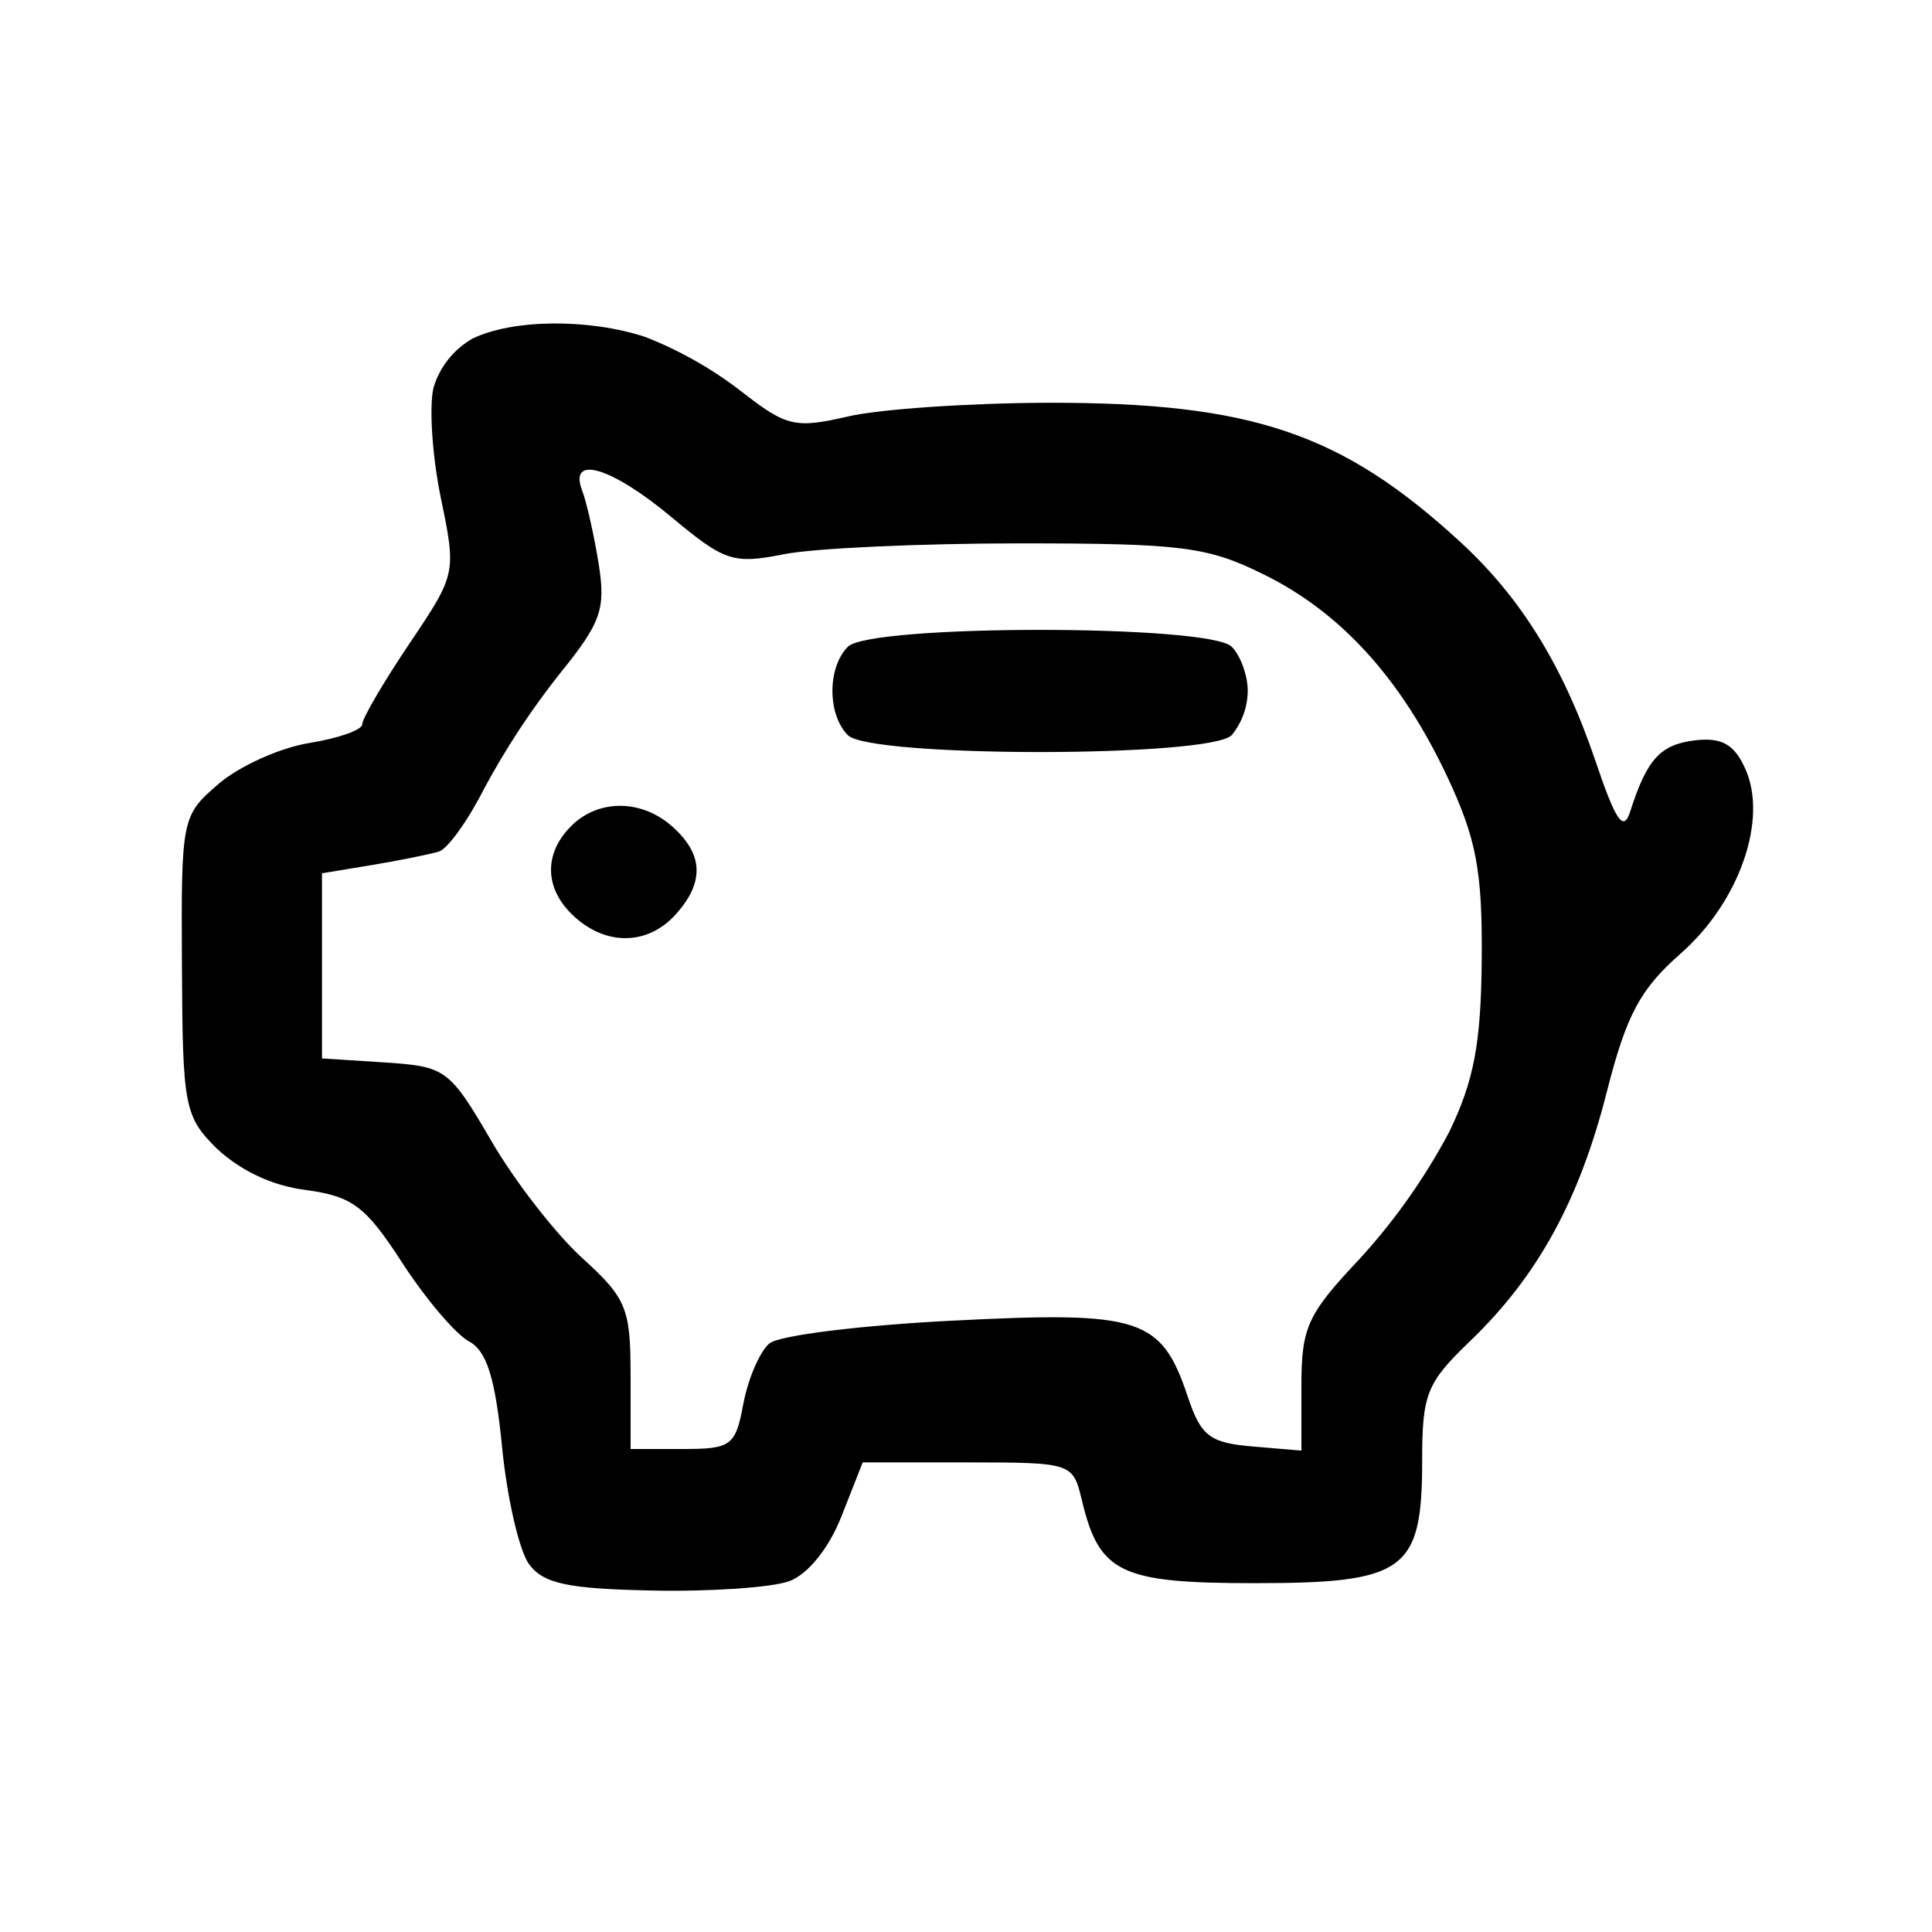
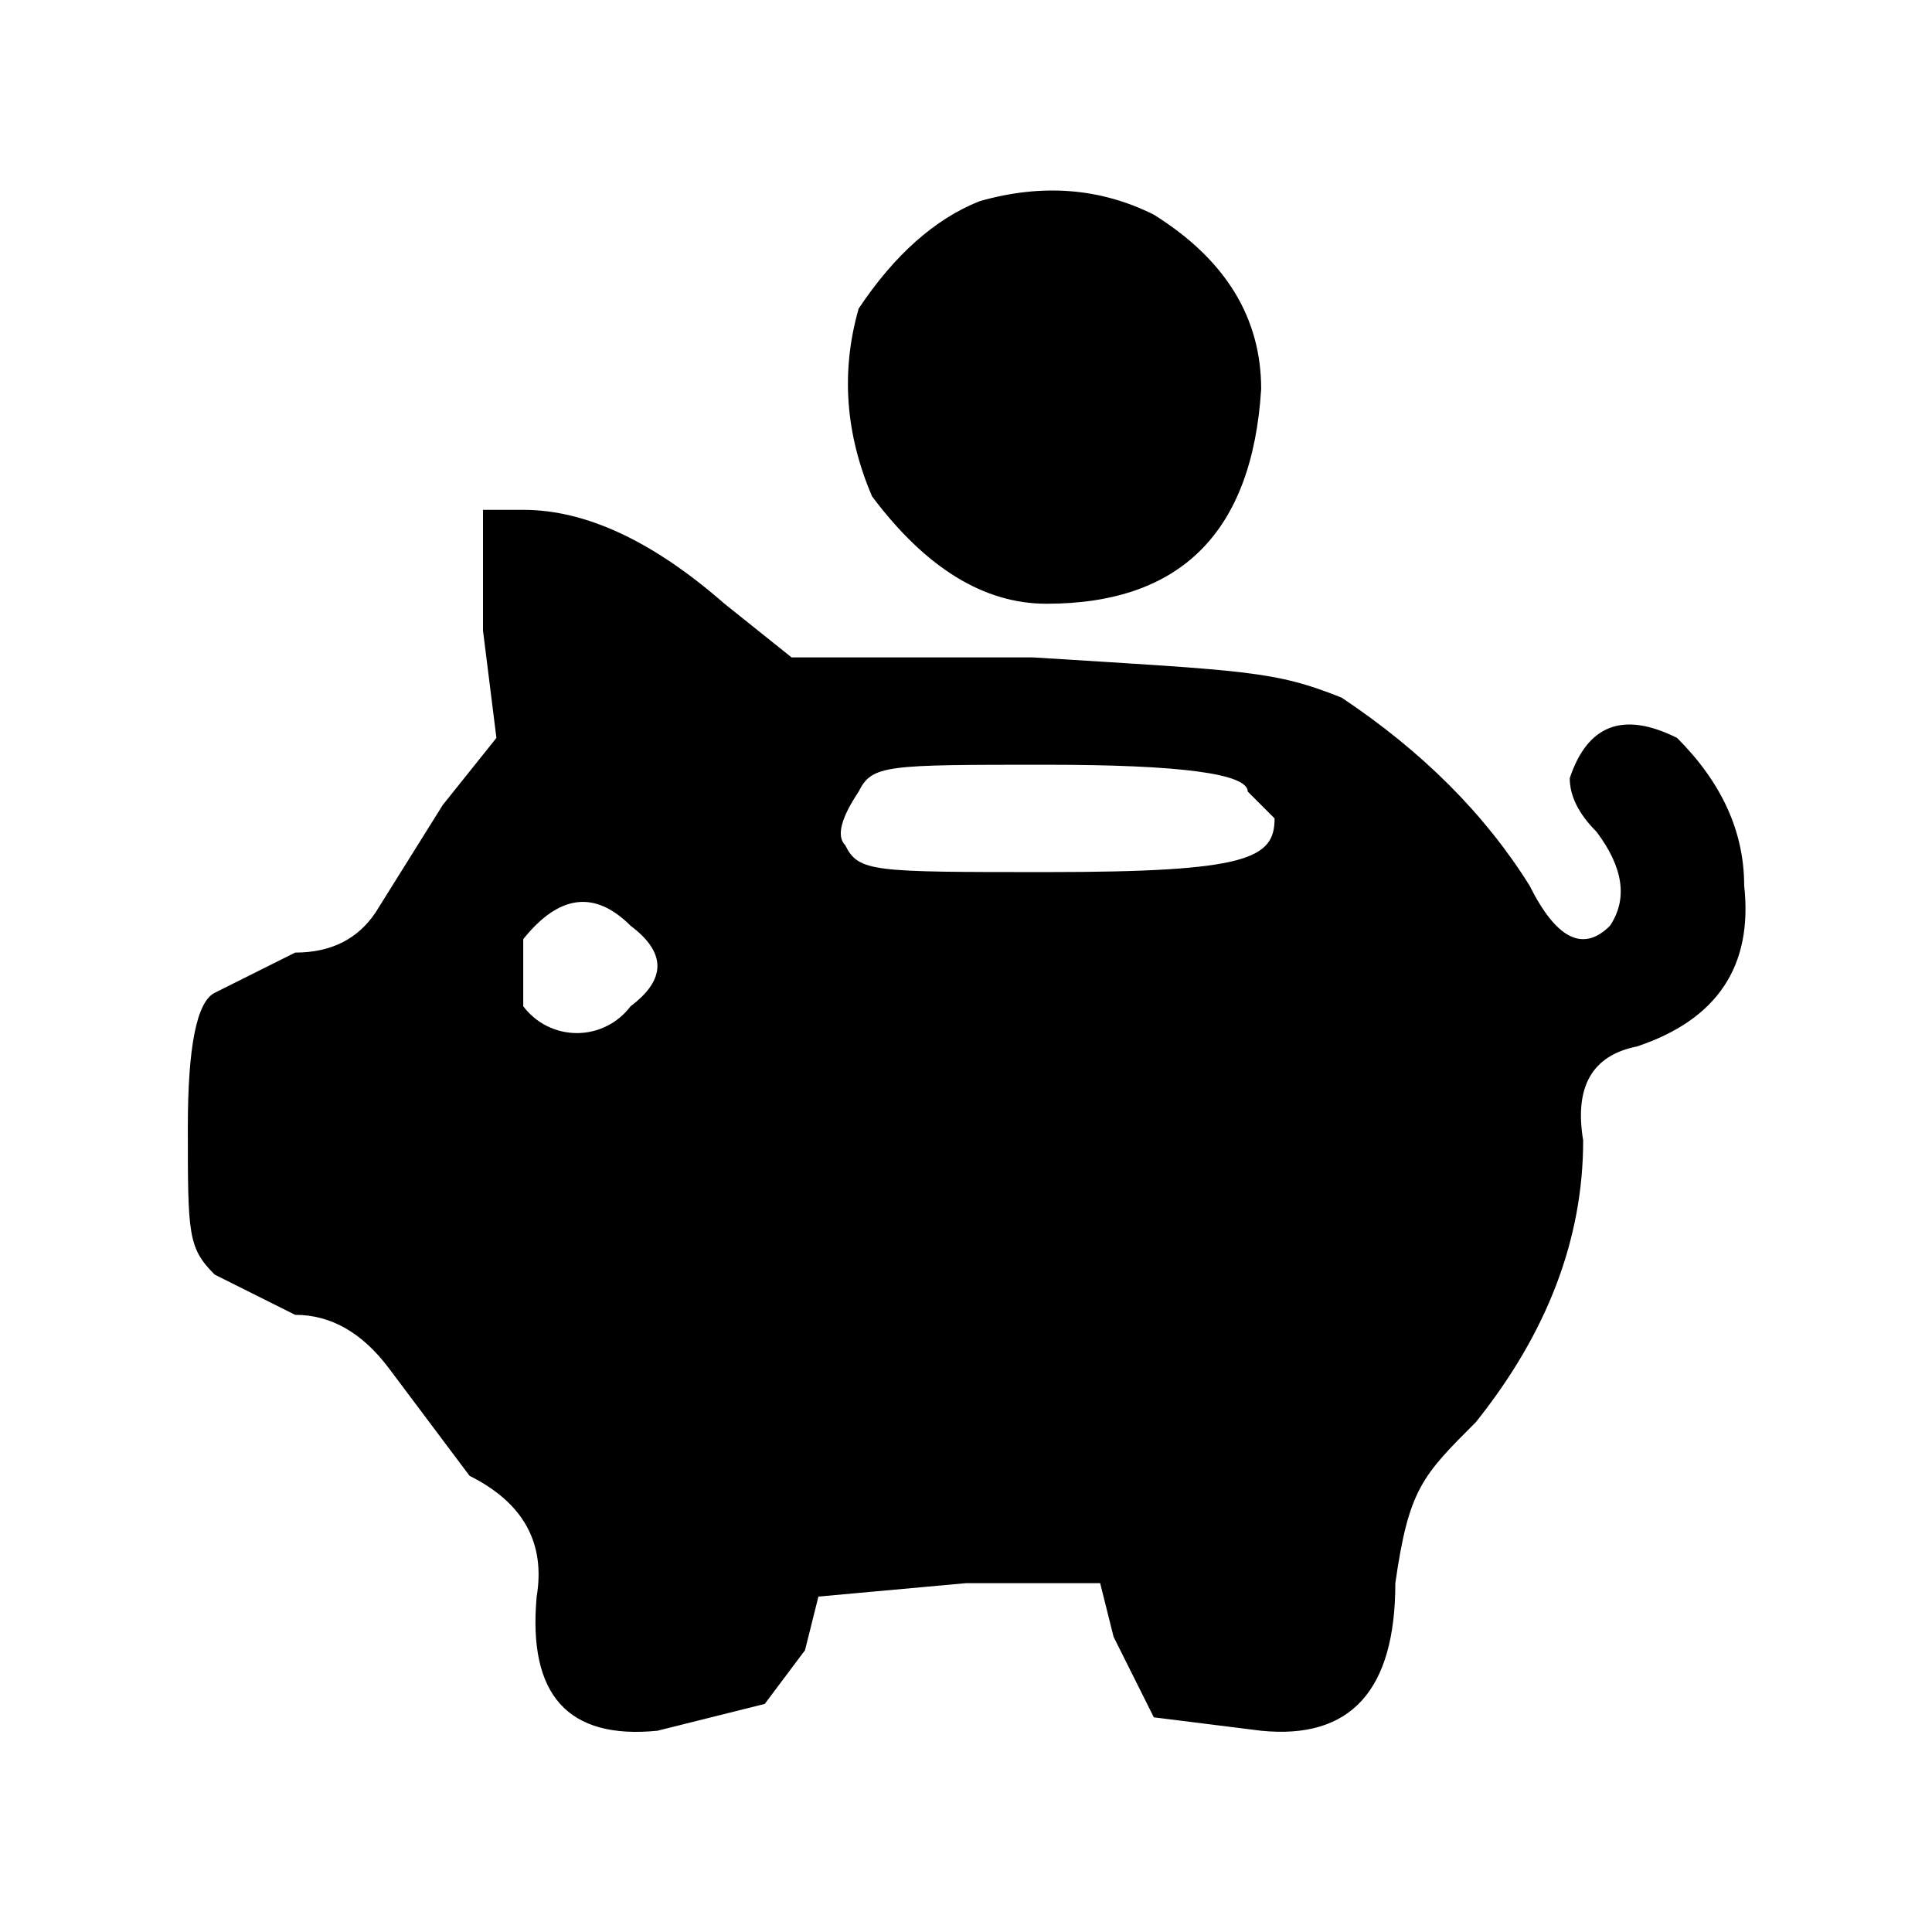
<svg xmlns="http://www.w3.org/2000/svg" width="144" height="144" viewBox="0 0 144 144" version="1.1">
-   <path d="M35.23 25.23a6.3 6.3 0 0 0-2.91 3.63c-.35 1.4-.11 5.1.53 8.22 1.17 5.65 1.16 5.7-2.34 10.9-1.93 2.87-3.51 5.57-3.51 6s-1.78 1.05-3.95 1.4-5.2 1.71-6.75 3.04c-2.76 2.37-2.8 2.56-2.74 13.53.05 10.54.18 11.25 2.6 13.66a12 12 0 0 0 6.6 3.08c3.52.48 4.48 1.2 7.22 5.43 1.75 2.7 3.98 5.32 4.96 5.85 1.34.71 1.97 2.72 2.48 7.87.37 3.8 1.28 7.73 2 8.73 1.08 1.47 2.87 1.85 9.21 1.98 4.33.09 8.92-.23 10.2-.7 1.4-.52 2.96-2.46 3.9-4.86L64.3 109h7.83c7.72 0 7.84.04 8.49 2.75 1.3 5.5 2.85 6.25 12.88 6.25 11.25 0 12.5-.91 12.5-9.13 0-4.98.33-5.8 3.58-8.92 5.04-4.84 8.15-10.52 10.2-18.64 1.45-5.68 2.48-7.6 5.49-10.24 4.38-3.85 6.53-10.02 4.8-13.8-.82-1.8-1.74-2.32-3.73-2.09-2.6.32-3.58 1.39-4.84 5.32-.5 1.55-1.08.68-2.6-3.83-2.38-7.01-5.52-12.1-10.04-16.26-8.86-8.15-15.59-10.42-30.8-10.39-5.8.02-12.5.47-14.85 1.02-3.96.91-4.58.77-8-1.9a29 29 0 0 0-7.1-4.02c-4.21-1.39-9.87-1.34-12.88.11m8.17 11.36c.33.87.88 3.32 1.22 5.43.54 3.38.18 4.39-2.88 8.17a58 58 0 0 0-5.66 8.6c-1.2 2.37-2.71 4.48-3.37 4.68s-2.9.66-4.96 1l-3.75.62v13.8l4.7.3c4.52.3 4.8.5 7.9 5.81 1.75 3.03 4.82 6.97 6.8 8.77 3.3 3 3.6 3.74 3.6 8.75V108h3.89c3.63 0 3.93-.23 4.52-3.4.36-1.87 1.23-3.88 1.94-4.47.71-.6 6.89-1.36 13.72-1.7 13.98-.71 15.49-.22 17.47 5.7.97 2.9 1.63 3.41 4.8 3.68l3.66.31v-4.85c0-4.34.45-5.32 4.33-9.43a46 46 0 0 0 6.68-9.46c1.85-3.82 2.38-6.61 2.43-12.88.05-6.61-.4-8.96-2.54-13.55-3.44-7.33-7.94-12.3-13.7-15.13C90 40.74 88.1 40.5 76 40.5c-7.42 0-15.34.36-17.58.81-3.77.75-4.42.53-8.35-2.75-4.51-3.77-7.73-4.72-6.67-1.97M63.2 48.2c-1.54 1.54-1.54 5.06 0 6.6 1.67 1.67 26.93 1.67 28.6 0a5.3 5.3 0 0 0 1.2-3.3c0-1.16-.54-2.64-1.2-3.3-1.67-1.67-26.93-1.67-28.6 0M42.57 61.57c-2.09 2.09-1.99 4.74.26 6.77 2.4 2.18 5.46 2.1 7.52-.17 2.15-2.38 2.09-4.46-.18-6.51-2.3-2.1-5.56-2.13-7.6-.09" stroke="none" fill="currentColor" fill-rule="evenodd" />
+   <path d="M73 15q-5 2-9 8-2 7 1 14 6 8 13 8 15 0 16-16 0-8-8-13-6-3-13-1M36 47l1 8-4 5-5 8q-2 3-6 3l-6 3q-2 1-2 10c0 8 0 9 2 11l6 3q4 0 7 4l6 8q6 3 5 9-1 11 9 10l8-2 3-4 1-4 11-1h10l1 4 3 6 8 1q10 1 10-11c1-7 2-8 6-12q8-10 8-21-1-6 4-7 9-3 8-12 0-6-5-11-6-3-8 3 0 2 2 4 3 4 1 7-3 3-6-3-5-8-14-14c-5-2-7-2-23-3H59l-5-4q-8-7-15-7h-3zm28 12q-2 3-1 4c1 2 2 2 15 2 15 0 17-1 17-4l-2-2q0-2-15-2c-12 0-13 0-14 2M39 70v5a5 5 0 0 0 8 0q4-3 0-6-4-4-8 1" stroke="none" fill="currentColor" fill-rule="evenodd" />
</svg>
